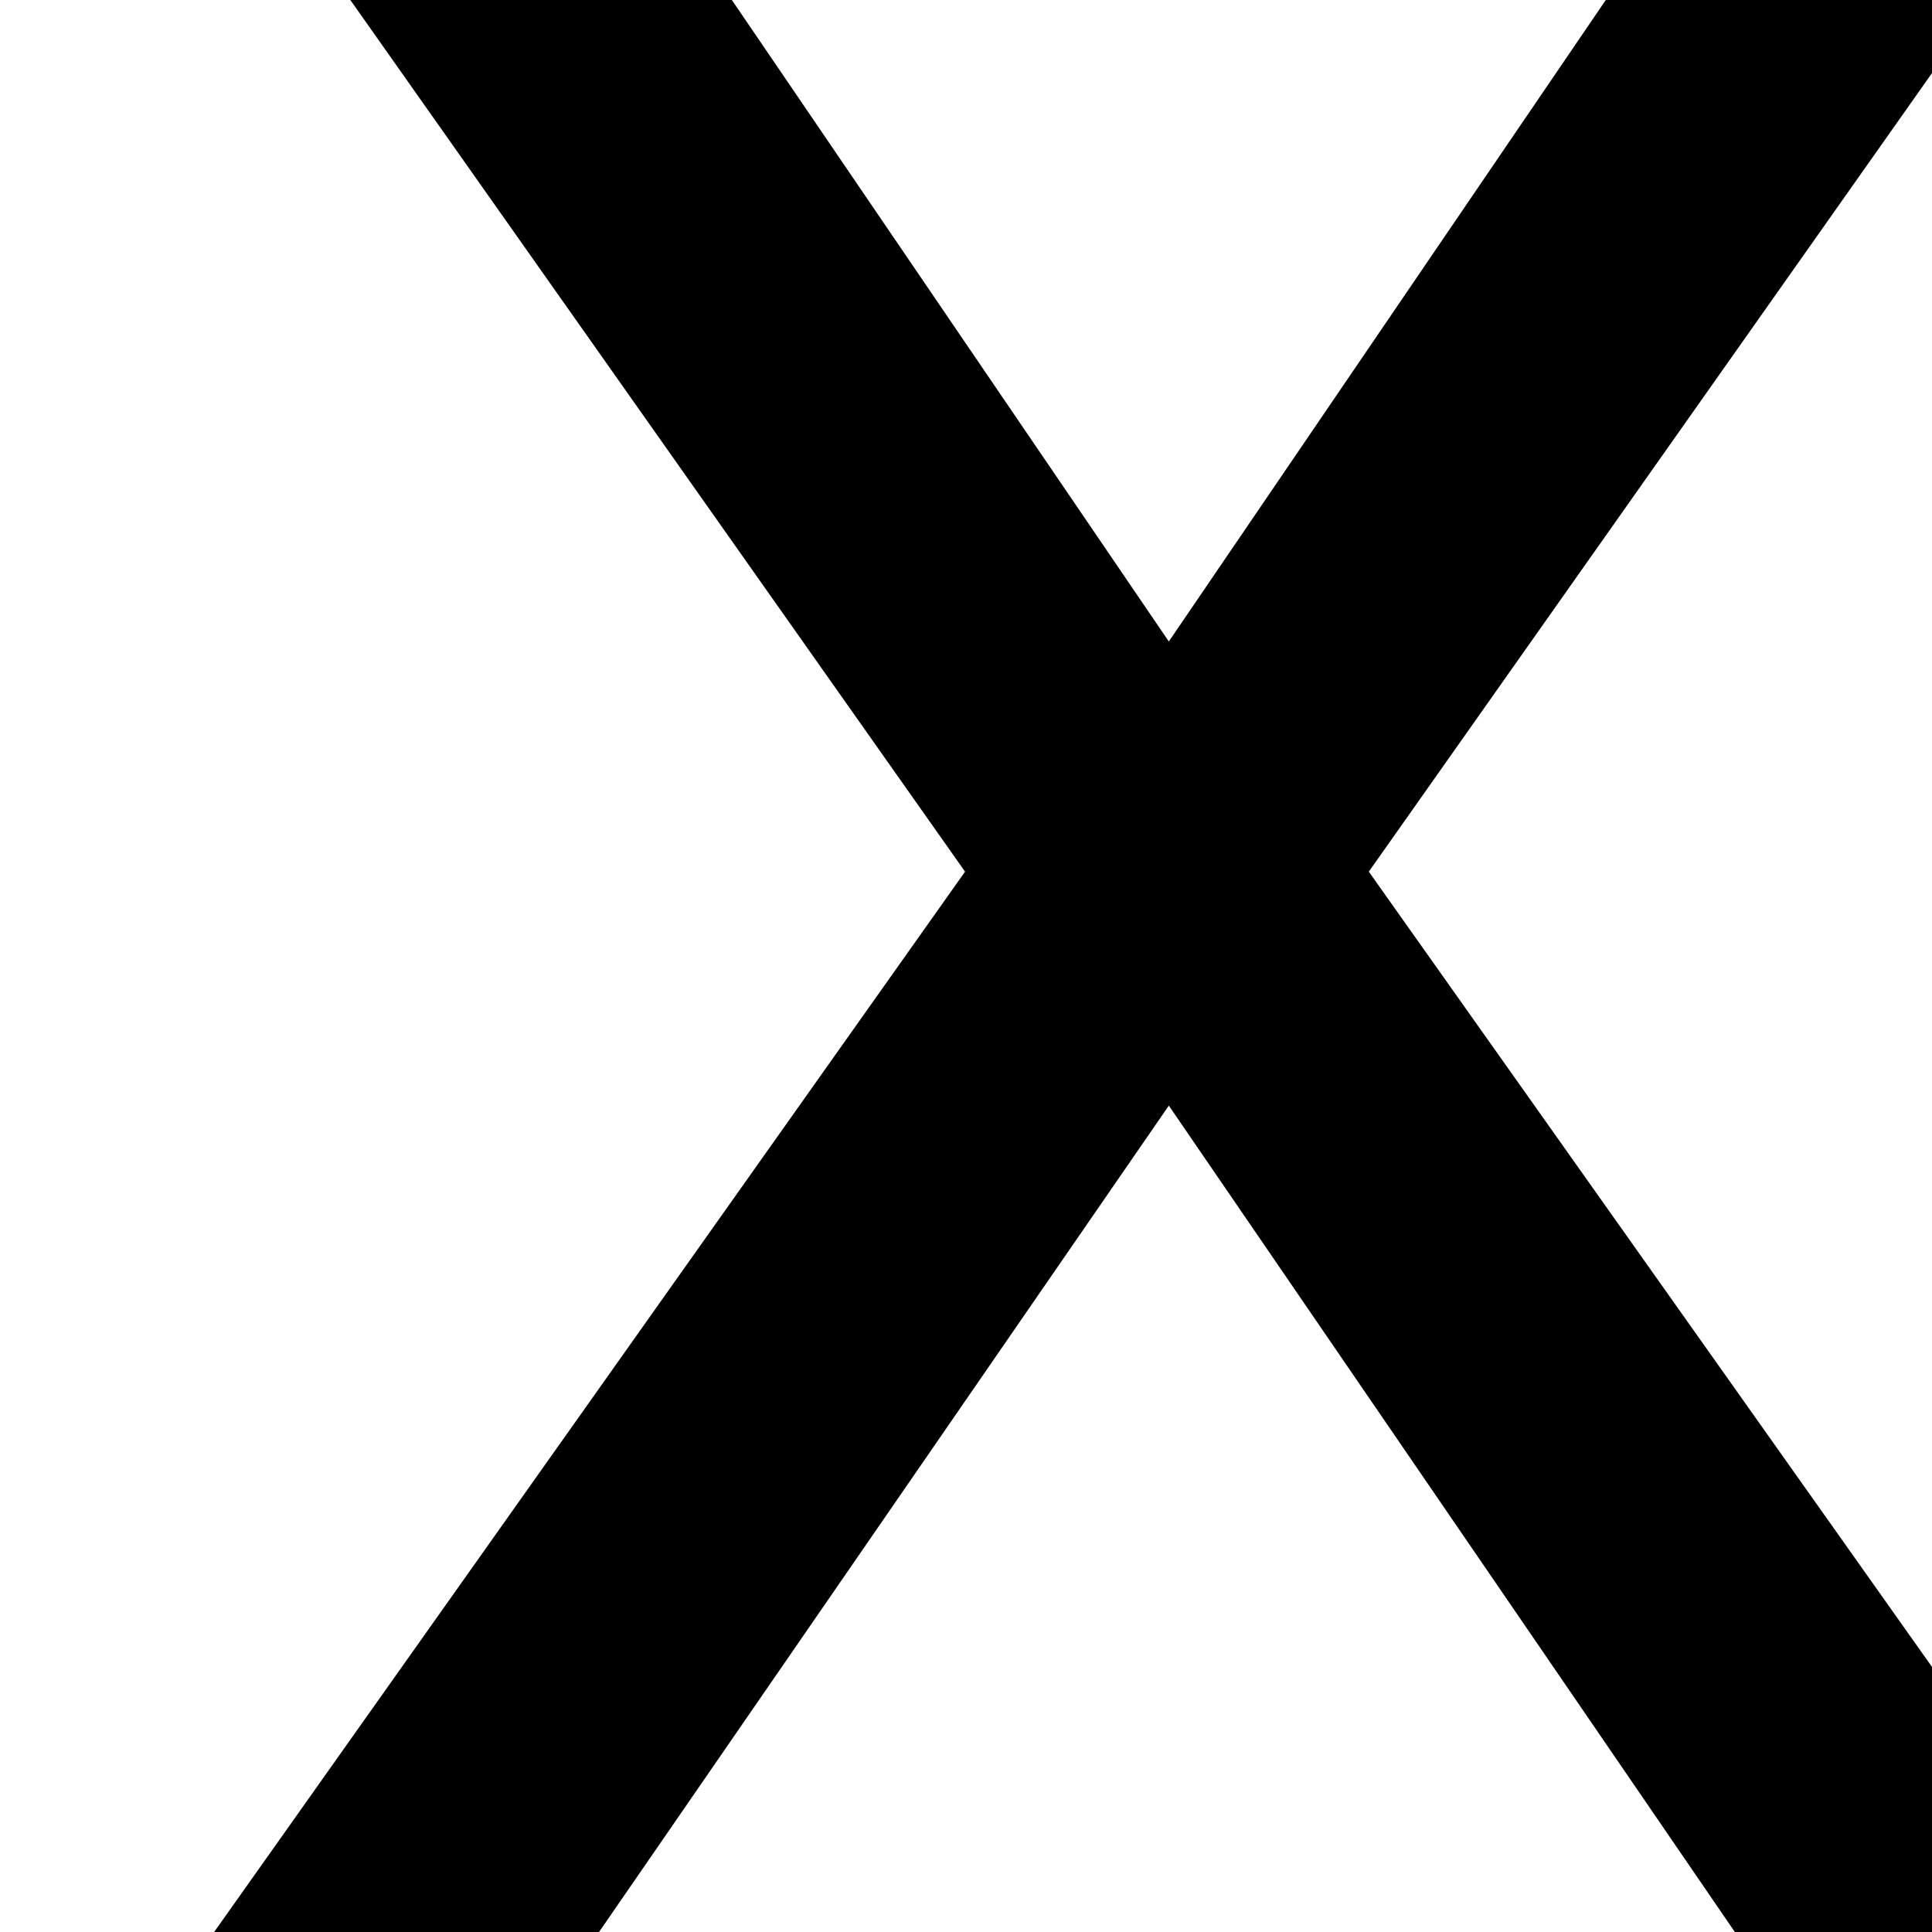
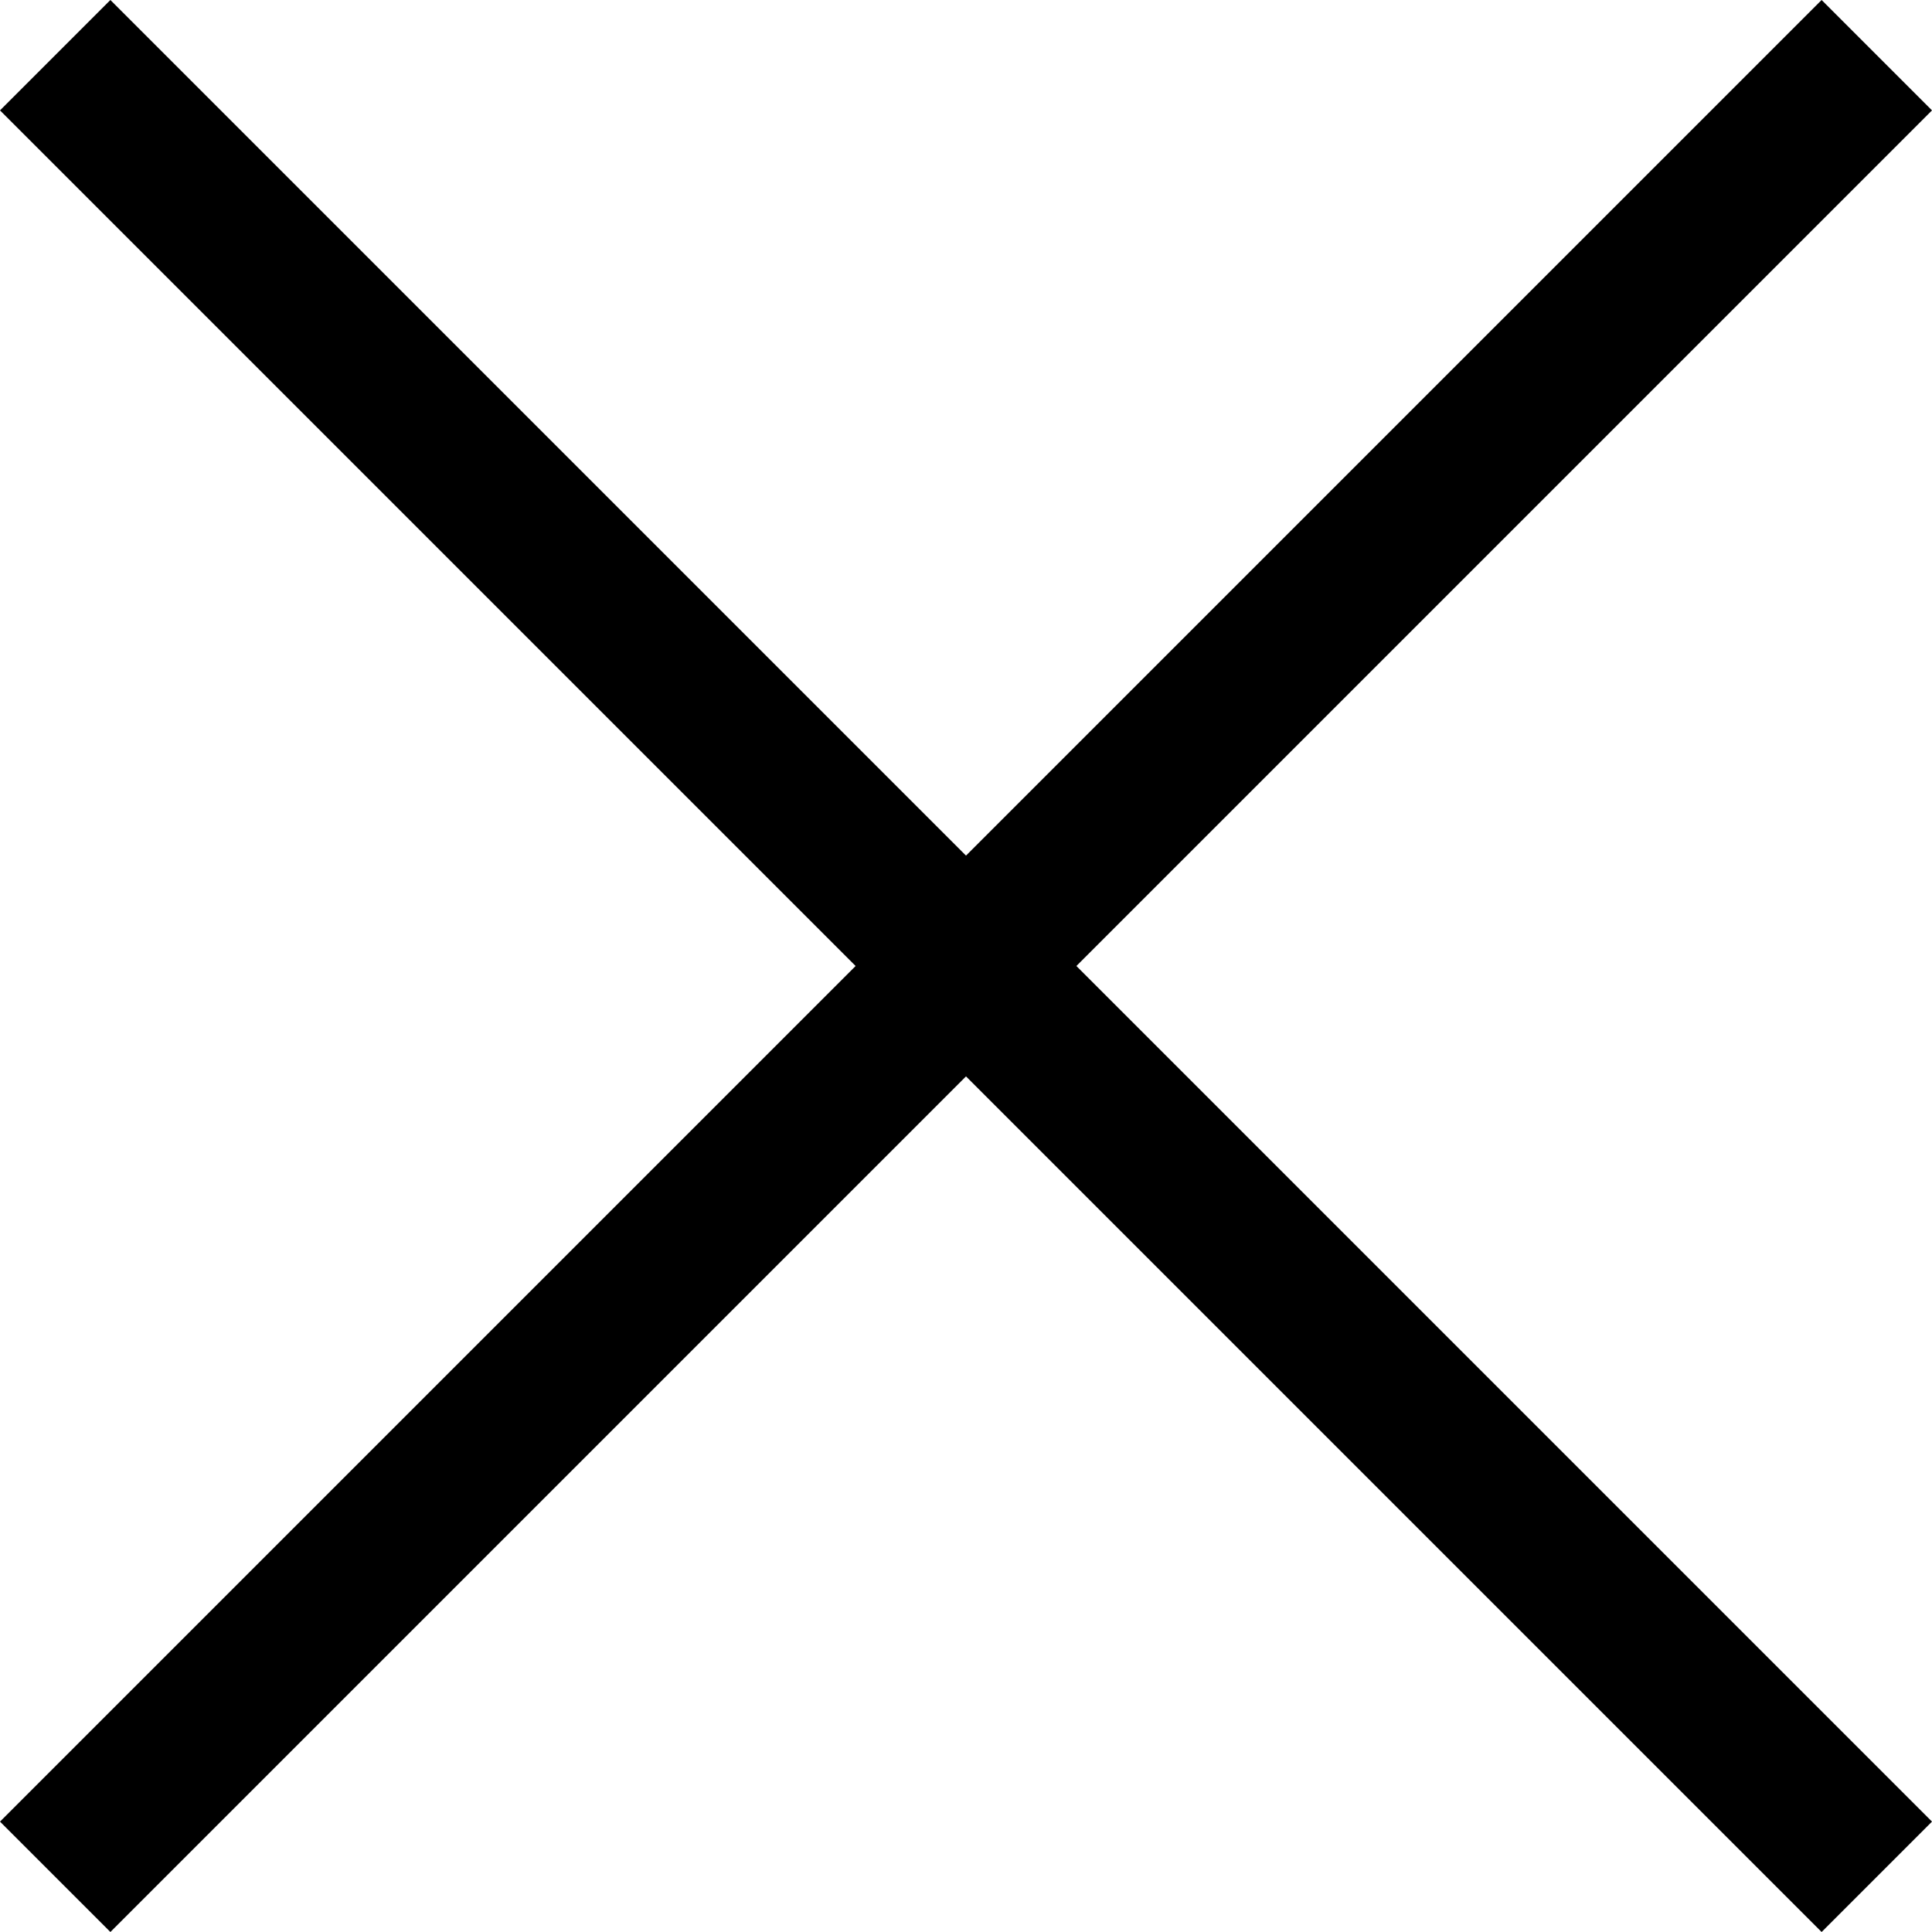
- <svg xmlns="http://www.w3.org/2000/svg" width="8px" height="8px" viewBox="0 0 8 8" version="1.1" fill="">
-   <g id="Page-1" stroke="none" stroke-width="1" fill="" font-size="16" font-family="ProximaNova-Regular, Proxima Nova" font-weight="normal">
-     <g id="Filtered" transform="translate(-137, -348)" fill="">
-       <g id="Filter" transform="translate(137, 340)">
-         <text id="x">
-           <tspan x="0.604" y="16">x</tspan>
-         </text>
-       </g>
-     </g>
-   </g>
+ <svg xmlns="http://www.w3.org/2000/svg" version="1.1" id="Layer_1" x="0px" y="0px" viewBox="0 0 371.23 371.23" style="enable-background:new 0 0 371.23 371.23;" xml:space="preserve">
+   <polygon points="371.23,21.213 350.018,0 185.615,164.402 21.213,0 0,21.213 164.402,185.615 0,350.018 21.213,371.23   185.615,206.828 350.018,371.23 371.23,350.018 206.828,185.615 " />
+   <g>
+ </g>
+   <g>
+ </g>
+   <g>
+ </g>
+   <g>
+ </g>
+   <g>
+ </g>
+   <g>
+ </g>
+   <g>
+ </g>
+   <g>
+ </g>
+   <g>
+ </g>
+   <g>
+ </g>
+   <g>
+ </g>
+   <g>
+ </g>
+   <g>
+ </g>
+   <g>
+ </g>
+   <g>
+ </g>
</svg>
